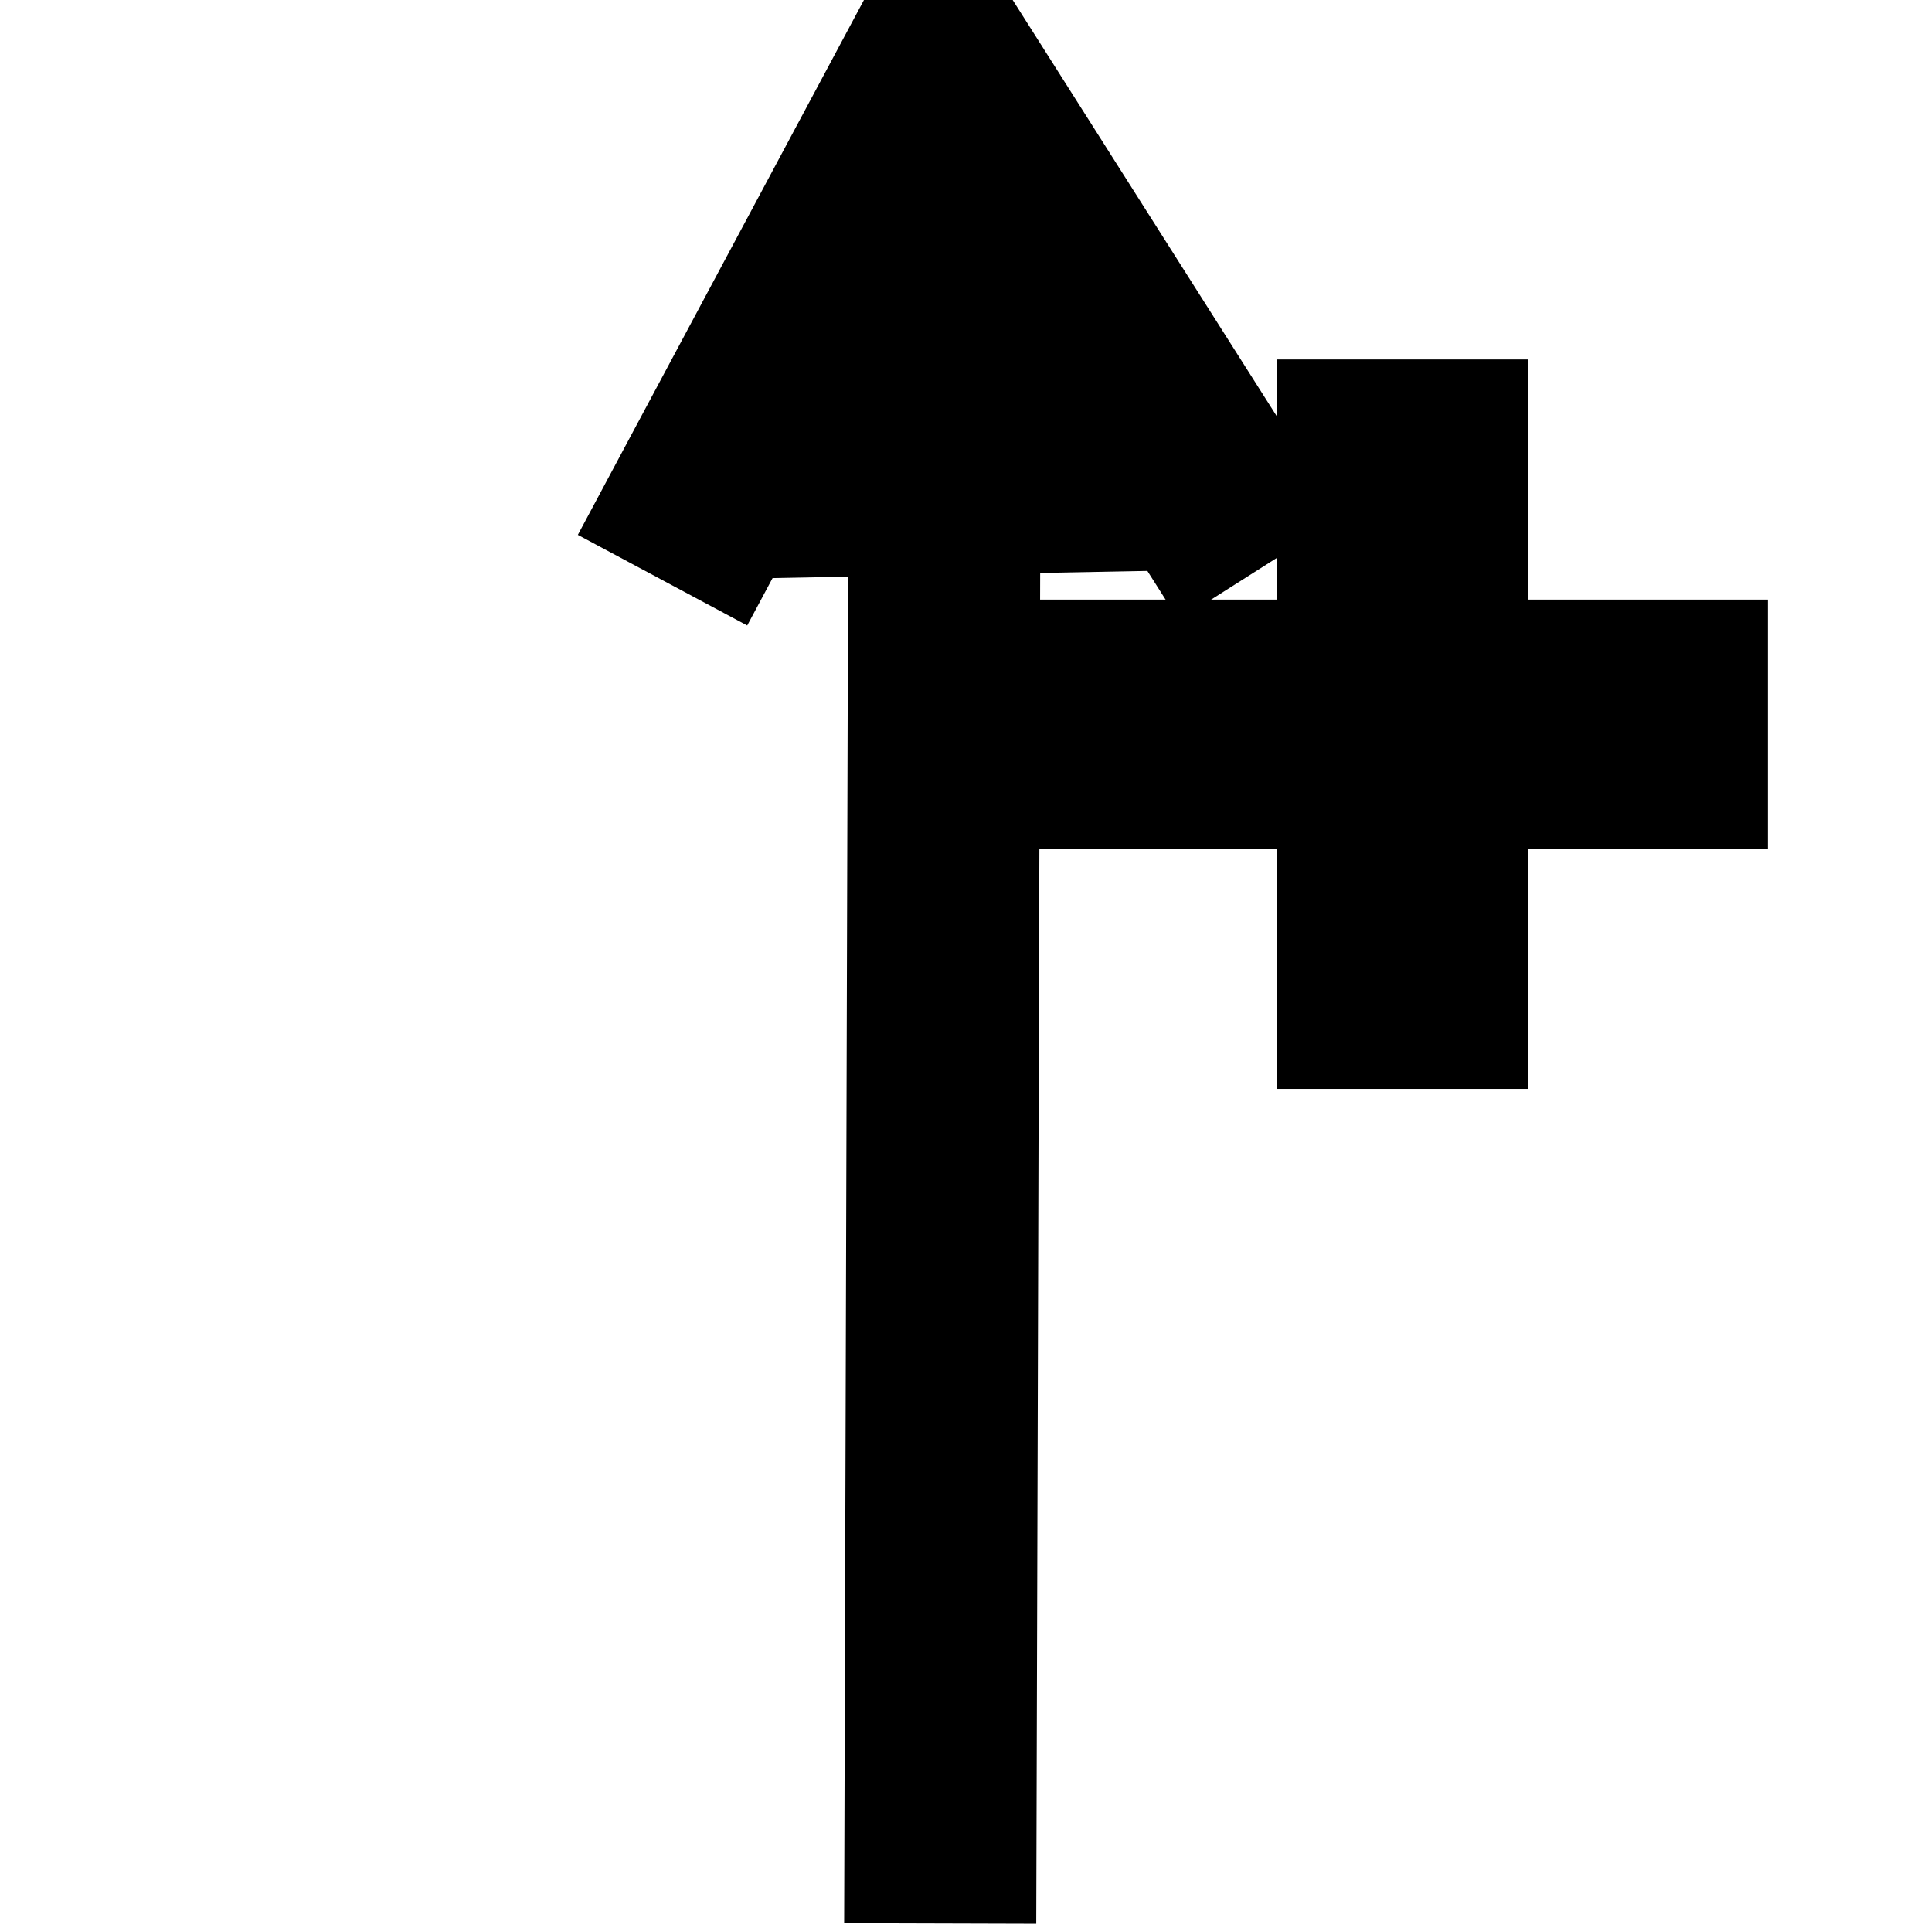
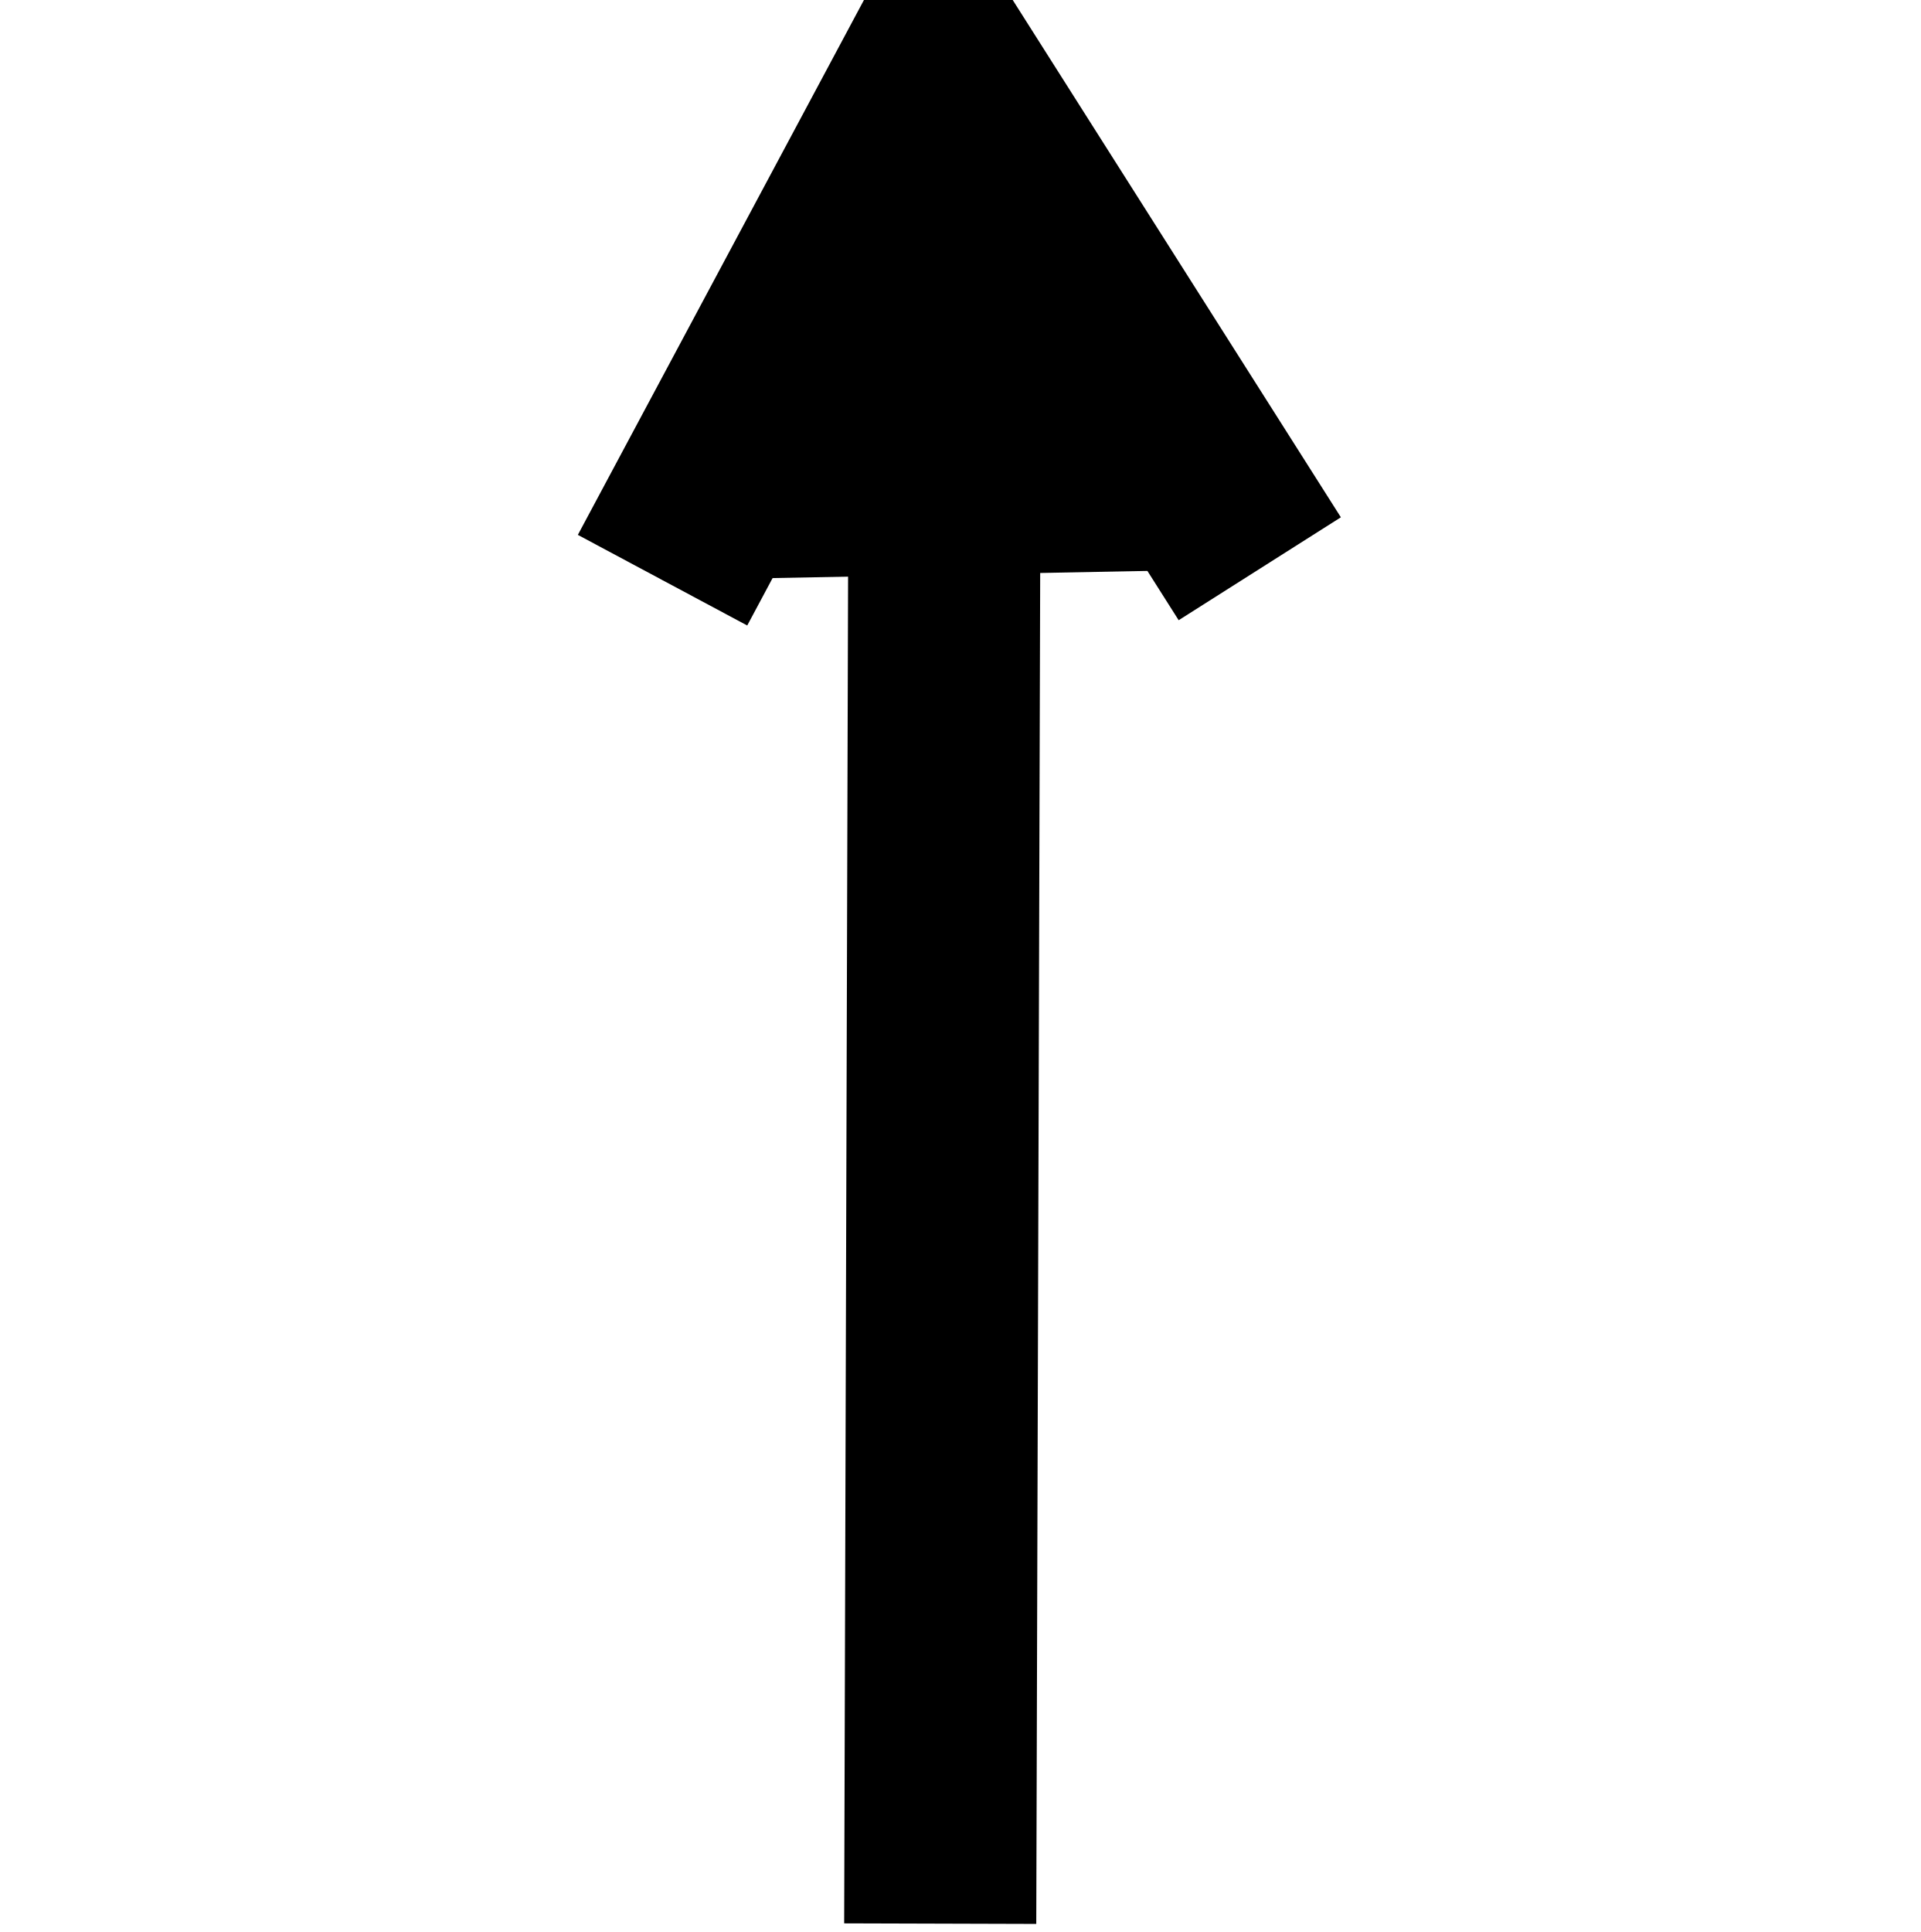
<svg xmlns="http://www.w3.org/2000/svg" version="1.0" width="20" height="20.113">
  <defs>
</defs>
  <g connects="10,20" stroke="black" stroke-width="2px" id="V">
    <rect width="20" height="20" x="0" y="0" id="rect2162" style="fill:none;stroke:none" />
    <path d="M 9.845,0.752 L 9.789,20.026" id="path3694" />
    <path d="M 6.898,6.04 L 9.777,0.658 L 13.116,5.921" id="path5089" />
-     <text x="11.217" y="11.523" id="text5095" xml:space="preserve" font-size="12px">
-       <tspan x="11.217" y="11.523" id="tspan5097">+</tspan>
-     </text>
  </g>
</svg>
